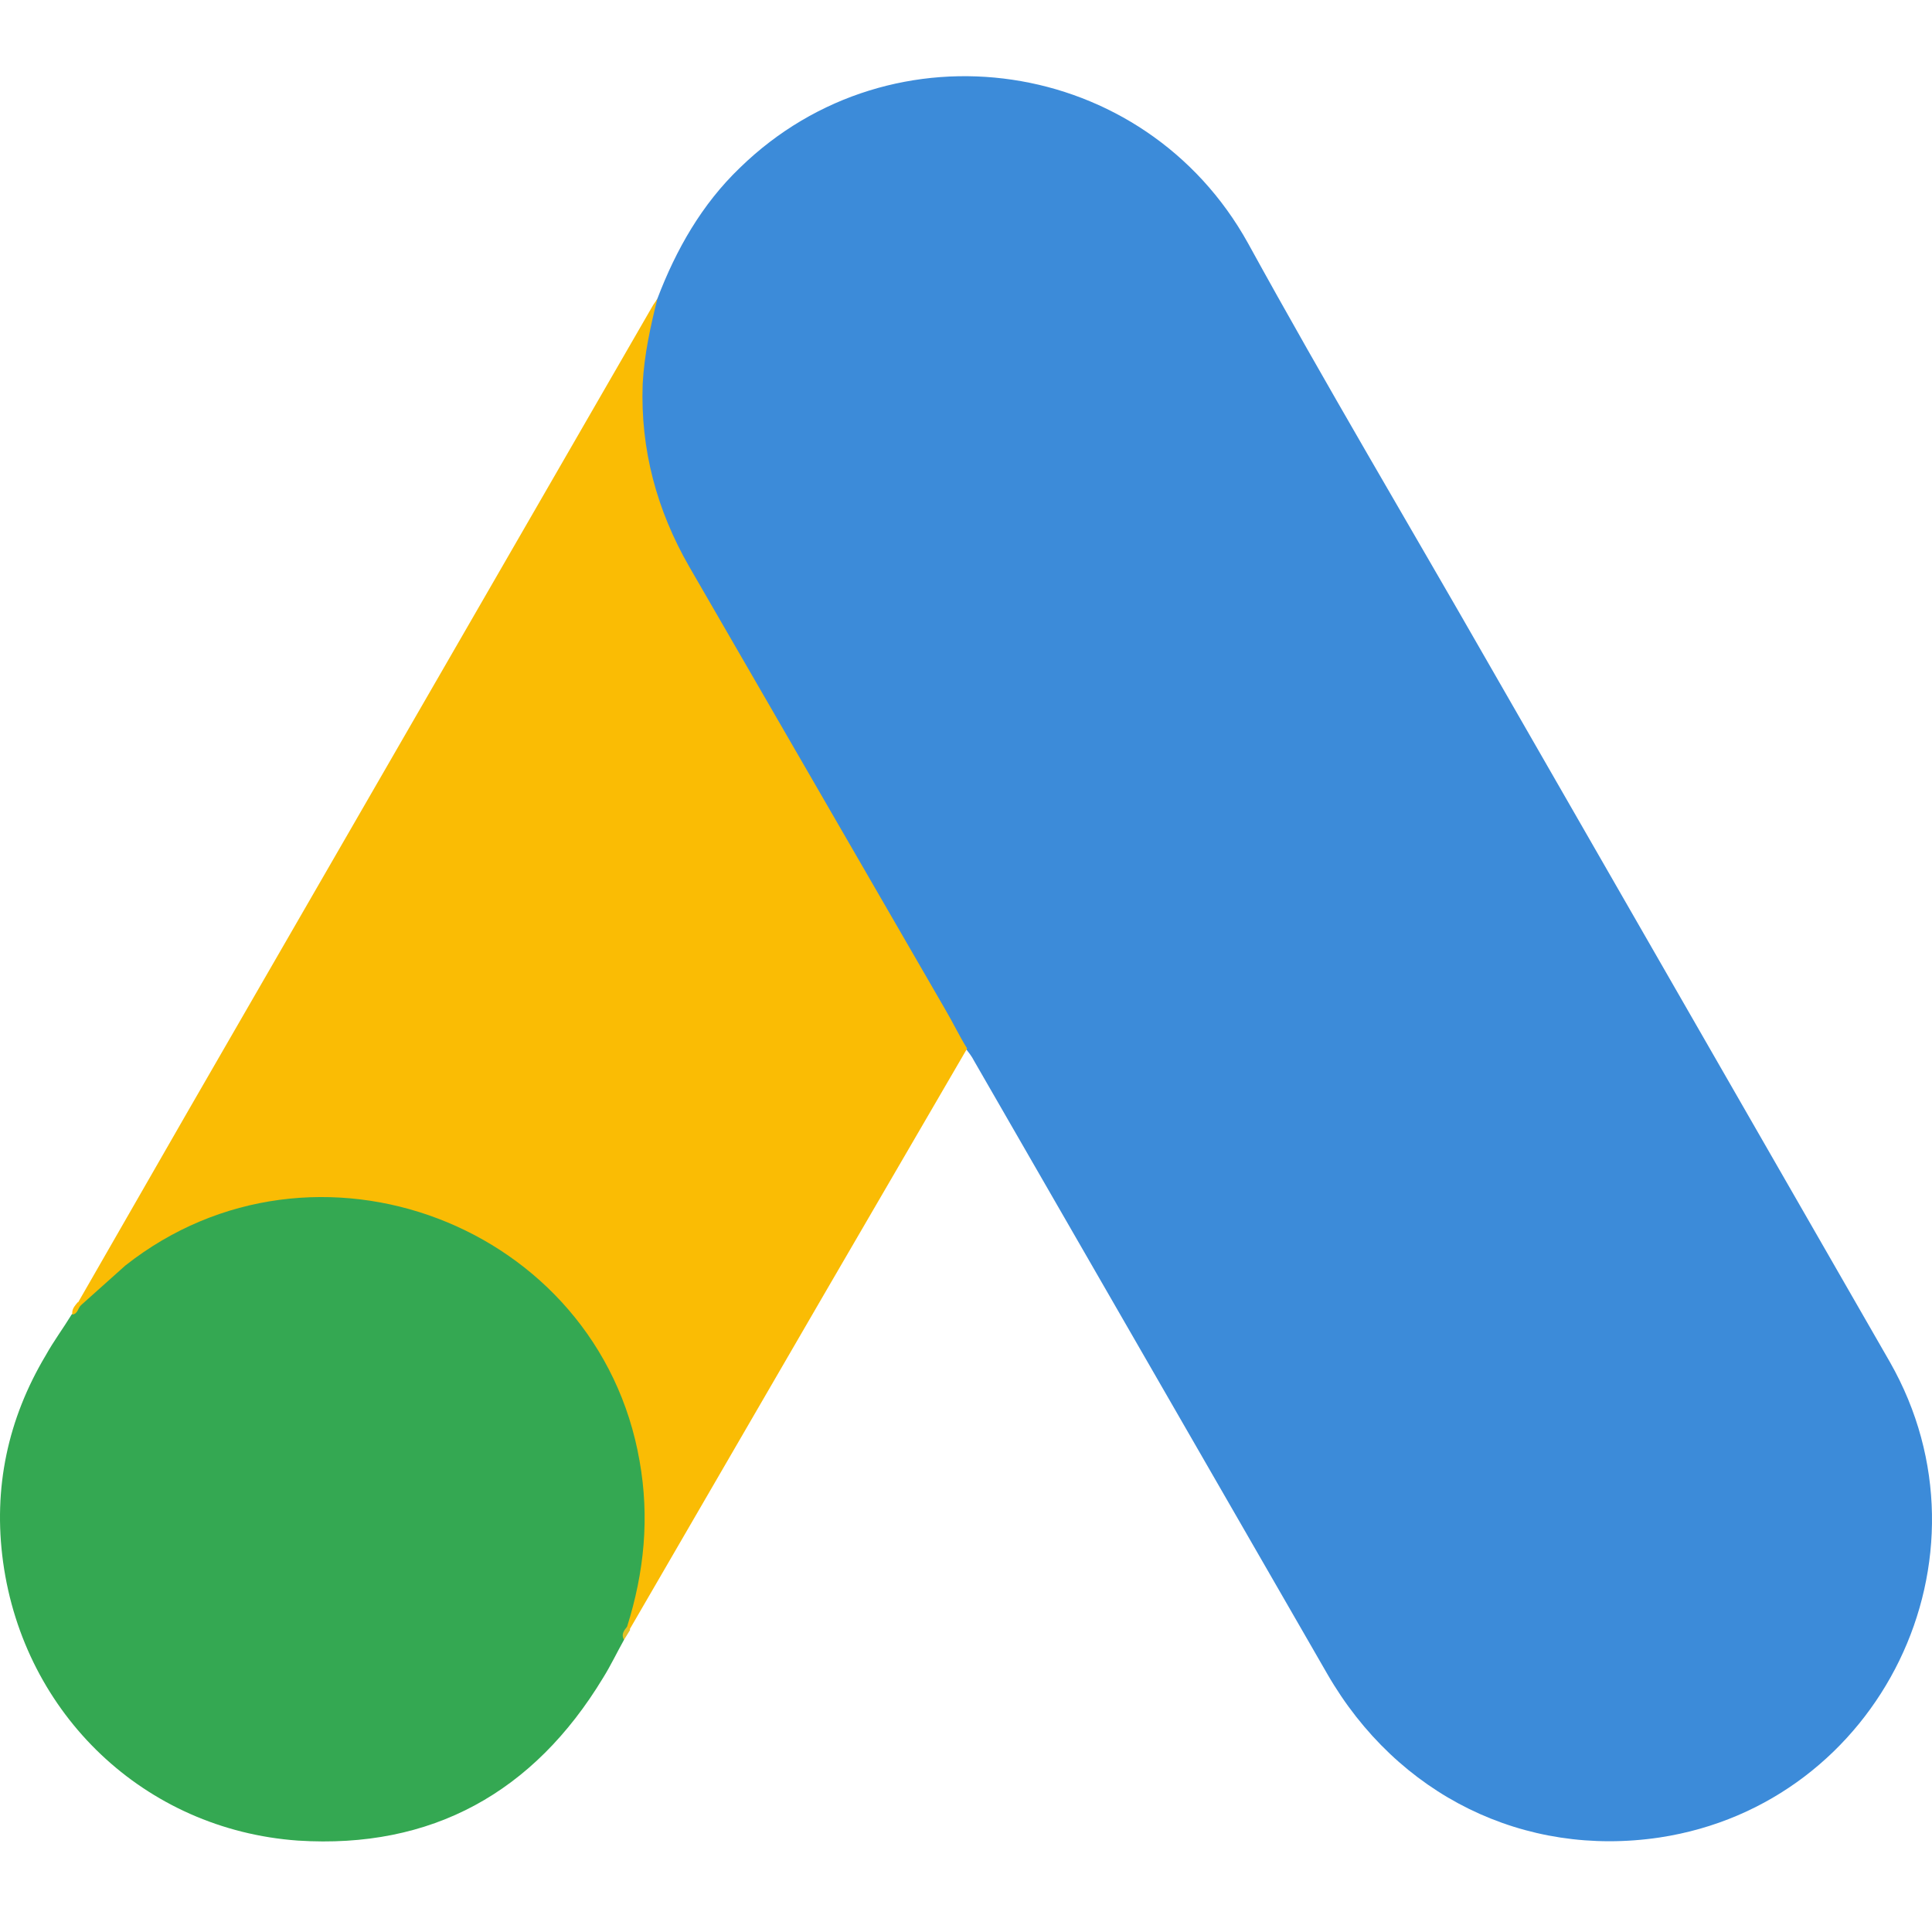
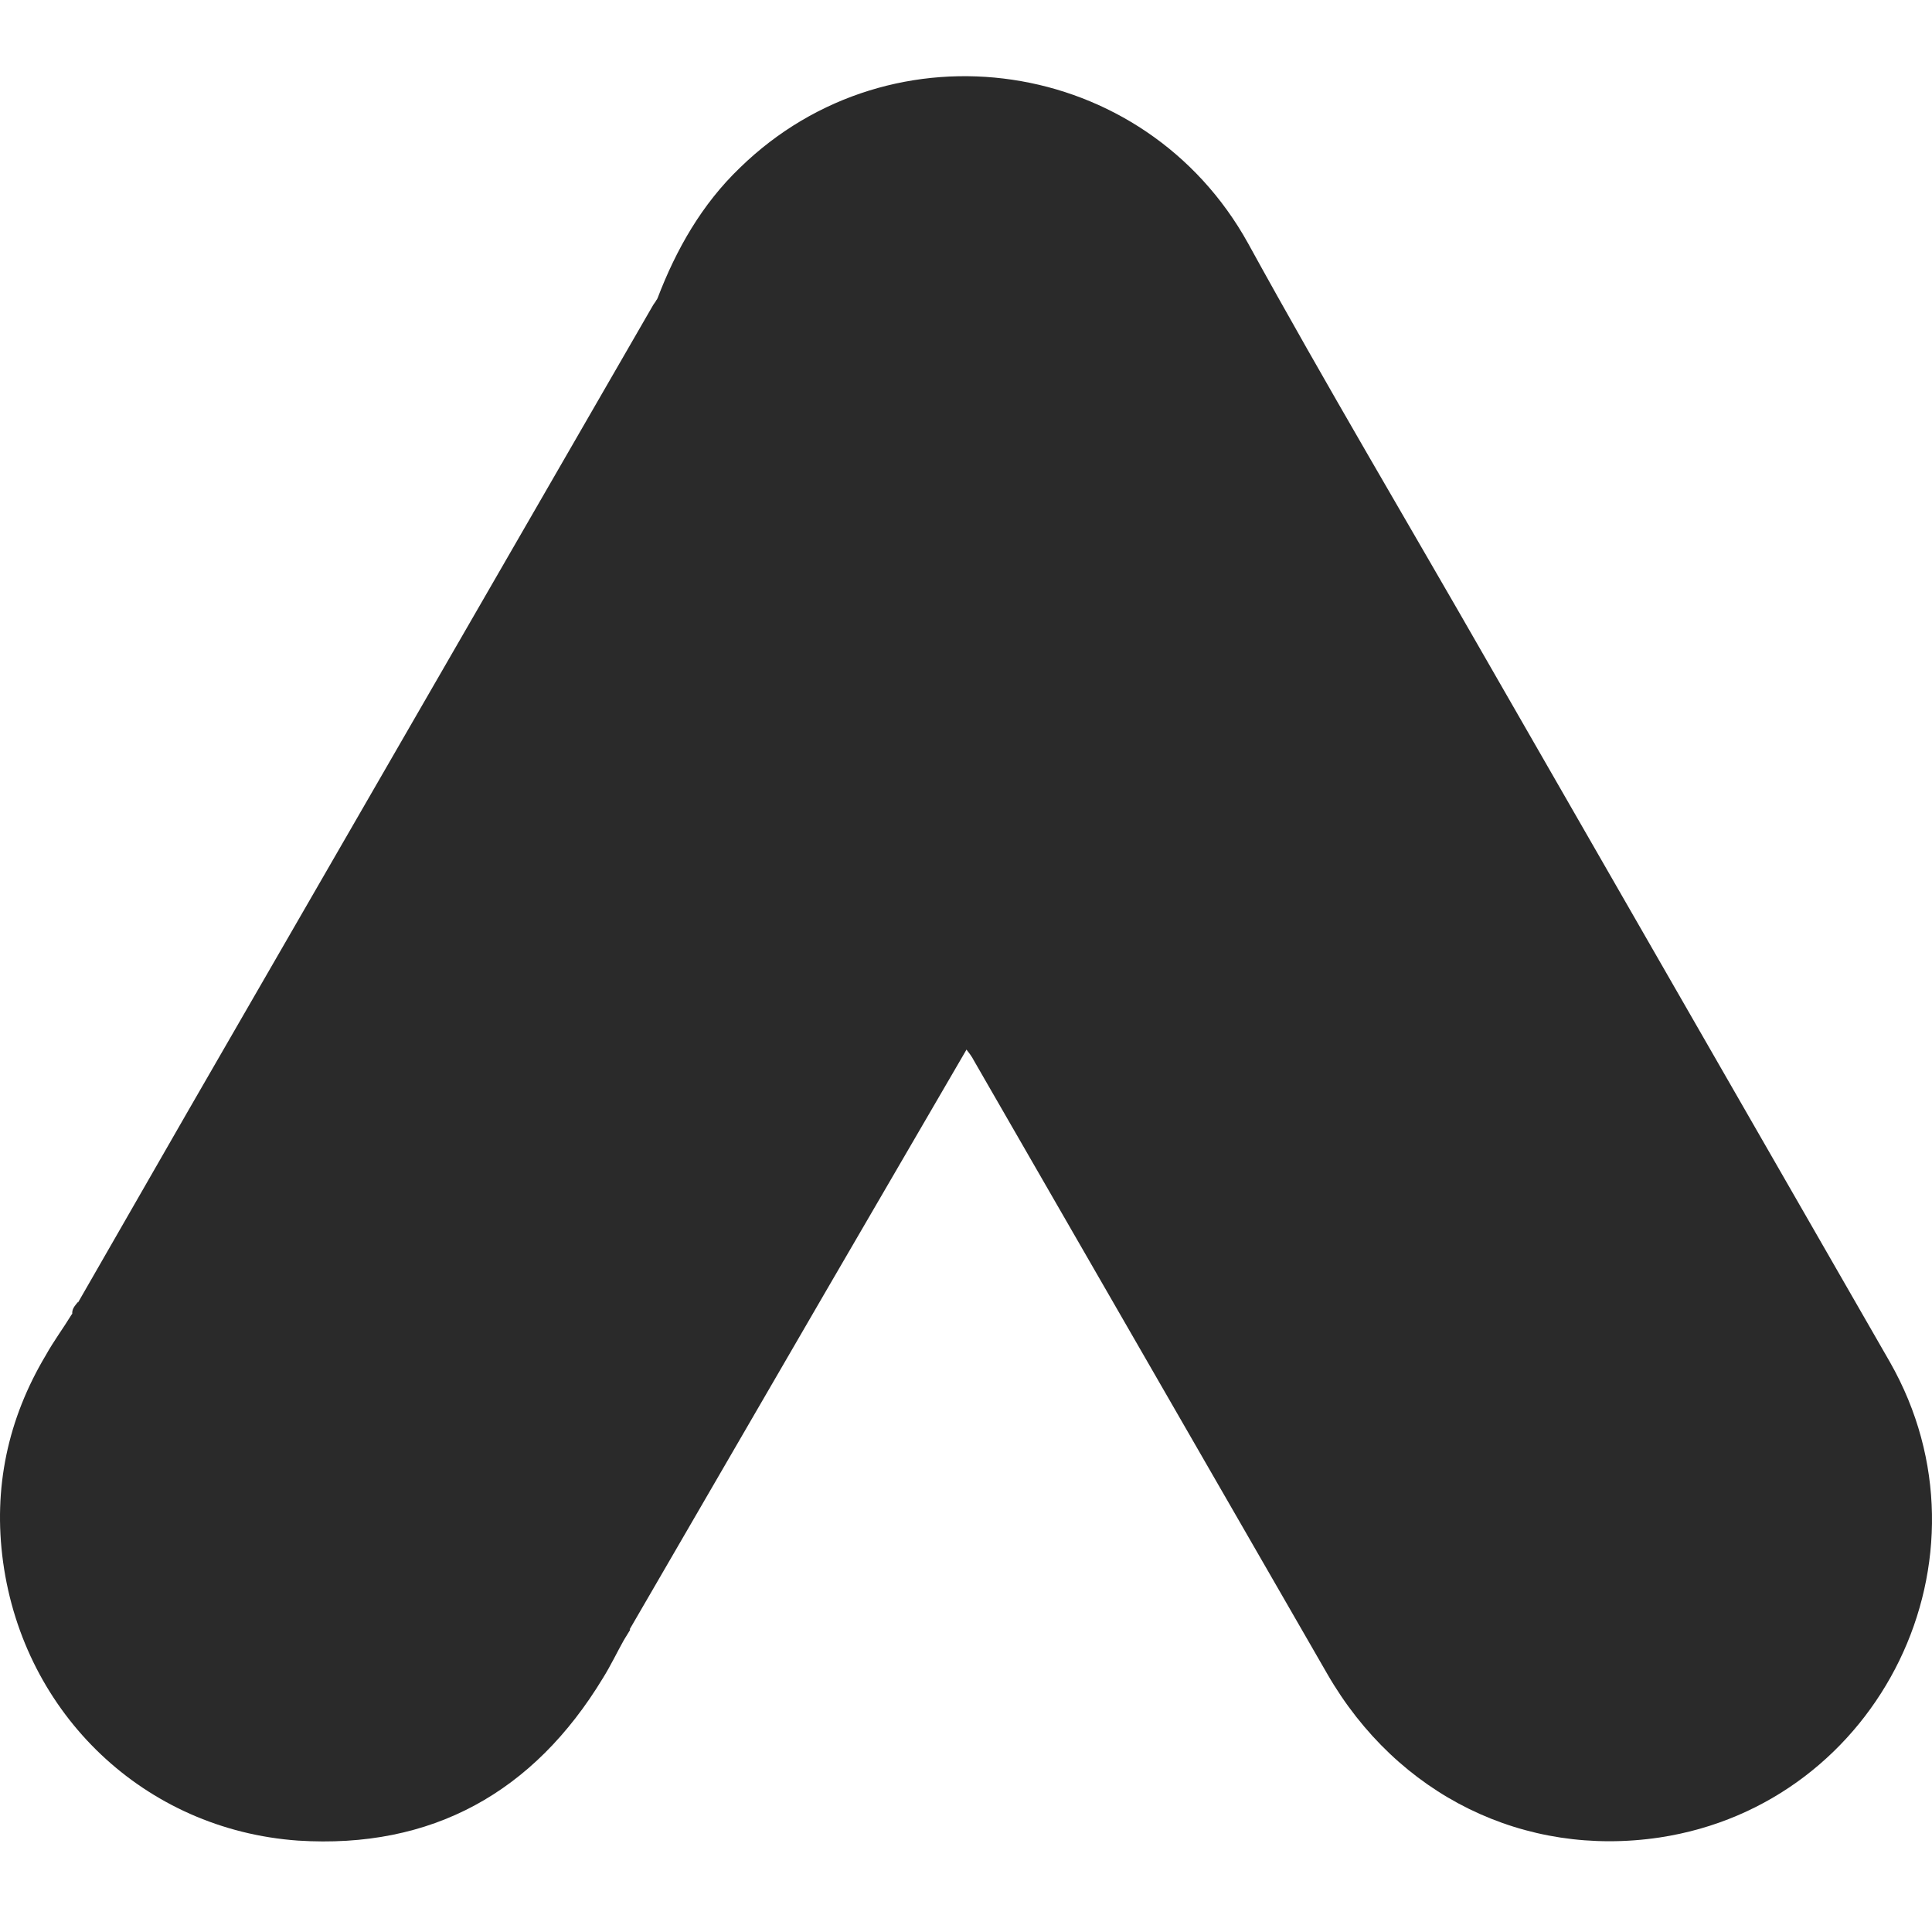
<svg xmlns="http://www.w3.org/2000/svg" xmlns:xlink="http://www.w3.org/1999/xlink" width="64" height="64">
  <style>.E{clip-path:url(#A)}</style>
  <defs>
    <clipPath id="A">
      <use xlink:href="#B" />
    </clipPath>
    <path id="B" d="M0 0h250.9v312.8H0z" />
  </defs>
  <g transform="matrix(.257748 0 0 .257745 -.361416 2.515516)" class="E">
-     <path d="M85.9 28.6c2.4-6.3 5.7-12.1 10.6-16.8 19.6-19.1 52-14.3 65.3 9.7 10 18.2 20.6 36 30.9 54l51.6 89.8c14.3 25.1-1.2 56.8-29.6 61.1-17.4 2.6-33.7-5.4-42.7-21l-45.4-78.8c-.3-.6-.7-1.1-1.1-1.6-1.6-1.3-2.3-3.2-3.3-4.9L88.8 62.2c-3.9-6.8-5.7-14.2-5.5-22 .3-4 .8-8 2.6-11.6" fill="#3c8bd9" />
-     <path d="M85.9 28.6c-.9 3.6-1.7 7.2-1.9 11-.3 8.4 1.8 16.2 6 23.5l32.9 56.9c1 1.7 1.8 3.4 2.8 5l-18.1 31.1-25.3 43.6c-.4 0-.5-.2-.6-.5-.1-.8.2-1.5.4-2.3 4.1-15 .7-28.3-9.6-39.7-6.3-6.9-14.3-10.8-23.5-12.1-12-1.7-22.6 1.4-32.1 8.9-1.7 1.3-2.8 3.2-4.8 4.2-.4 0-.6-.2-.7-.5l14.3-24.9L85.2 29.7c.2-.4.5-.7.7-1.1" fill="#fabc04" />
-     <path d="M11.8 158l5.7-5.1c24.3-19.2 60.8-5.3 66.1 25.1 1.3 7.3.6 14.3-1.6 21.3-.1.6-.2 1.1-.4 1.7-.9 1.6-1.7 3.3-2.7 4.9-8.9 14.7-22 22-39.2 20.9C20 225.4 4.5 210.6 1.8 191c-1.3-9.5.6-18.4 5.5-26.6 1-1.8 2.2-3.4 3.3-5.2.5-.4.3-1.2 1.2-1.2" fill="#34a852" />
-     <path d="M11.8 158c-.4.4-.4 1.1-1.1 1.2-.1-.7.3-1.1.7-1.6l.4.4" fill="#fabc04" />
-     <path d="M81.6 201c-.4-.7 0-1.2.4-1.7l.4.4-.8 1.3" fill="#e1c025" />
+     <path d="M85.9 28.6c2.4-6.3 5.7-12.1 10.6-16.8 19.6-19.1 52-14.3 65.3 9.7 10 18.2 20.6 36 30.9 54l51.6 89.8c14.3 25.1-1.2 56.8-29.6 61.1-17.4 2.6-33.7-5.4-42.7-21l-45.4-78.8c-.3-.6-.7-1.1-1.1-1.6-1.6-1.3-2.3-3.2-3.3-4.9L88.8 62.2c-3.9-6.8-5.7-14.2-5.5-22 .3-4 .8-8 2.6-11.6" fill="#2a2a2a" />
+     <path d="M85.9 28.6c-.9 3.6-1.7 7.2-1.9 11-.3 8.4 1.8 16.2 6 23.5l32.9 56.9c1 1.7 1.8 3.4 2.8 5l-18.1 31.1-25.3 43.6c-.4 0-.5-.2-.6-.5-.1-.8.2-1.5.4-2.3 4.1-15 .7-28.3-9.6-39.7-6.3-6.9-14.3-10.8-23.5-12.1-12-1.7-22.6 1.4-32.1 8.9-1.7 1.3-2.8 3.2-4.8 4.2-.4 0-.6-.2-.7-.5l14.3-24.9L85.2 29.7c.2-.4.5-.7.7-1.1" fill="#2a2a2a" />
+     <path d="M11.8 158l5.7-5.1c24.3-19.2 60.8-5.3 66.1 25.1 1.3 7.3.6 14.3-1.6 21.3-.1.6-.2 1.1-.4 1.7-.9 1.6-1.7 3.3-2.7 4.9-8.9 14.7-22 22-39.2 20.9C20 225.4 4.5 210.6 1.8 191c-1.3-9.5.6-18.4 5.5-26.6 1-1.8 2.2-3.4 3.3-5.2.5-.4.3-1.2 1.2-1.2" fill="#2a2a2a" />
+     <path d="M11.8 158c-.4.4-.4 1.1-1.1 1.2-.1-.7.3-1.1.7-1.6l.4.4" fill="#2a2a2a" />
+     <path d="M81.6 201c-.4-.7 0-1.2.4-1.7l.4.4-.8 1.3" fill="#2a2a2a" />
  </g>
</svg>
